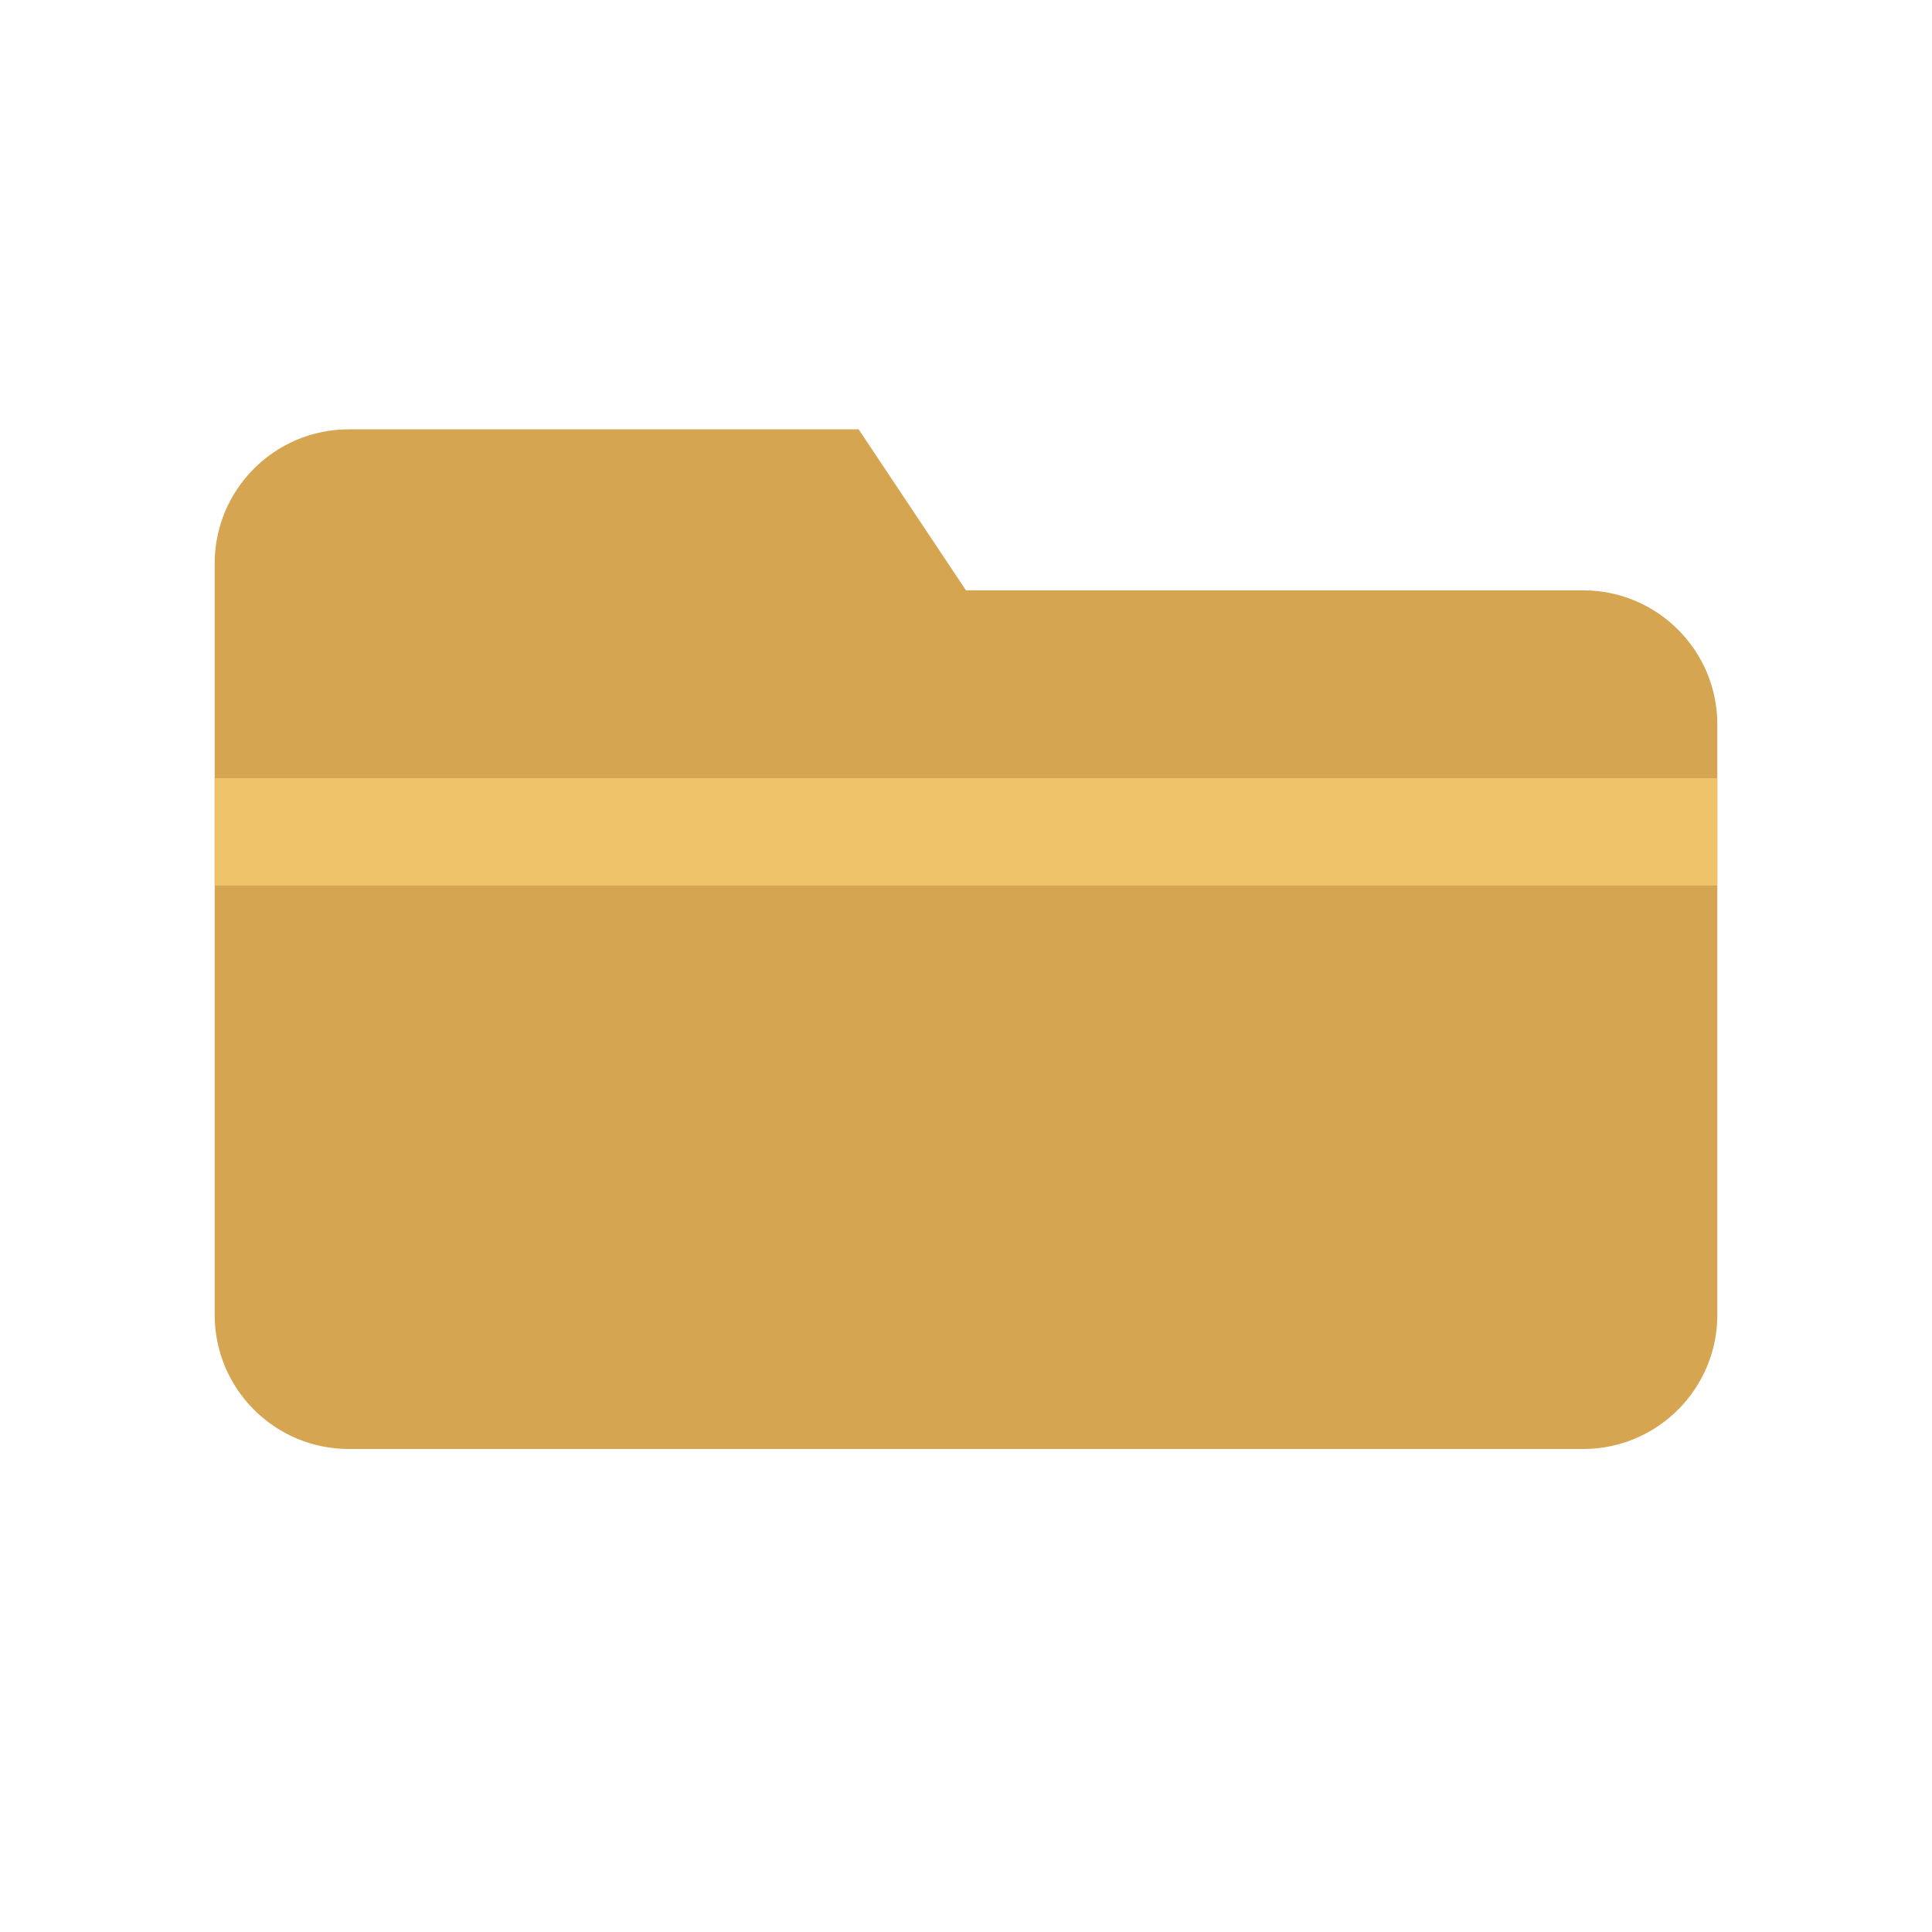
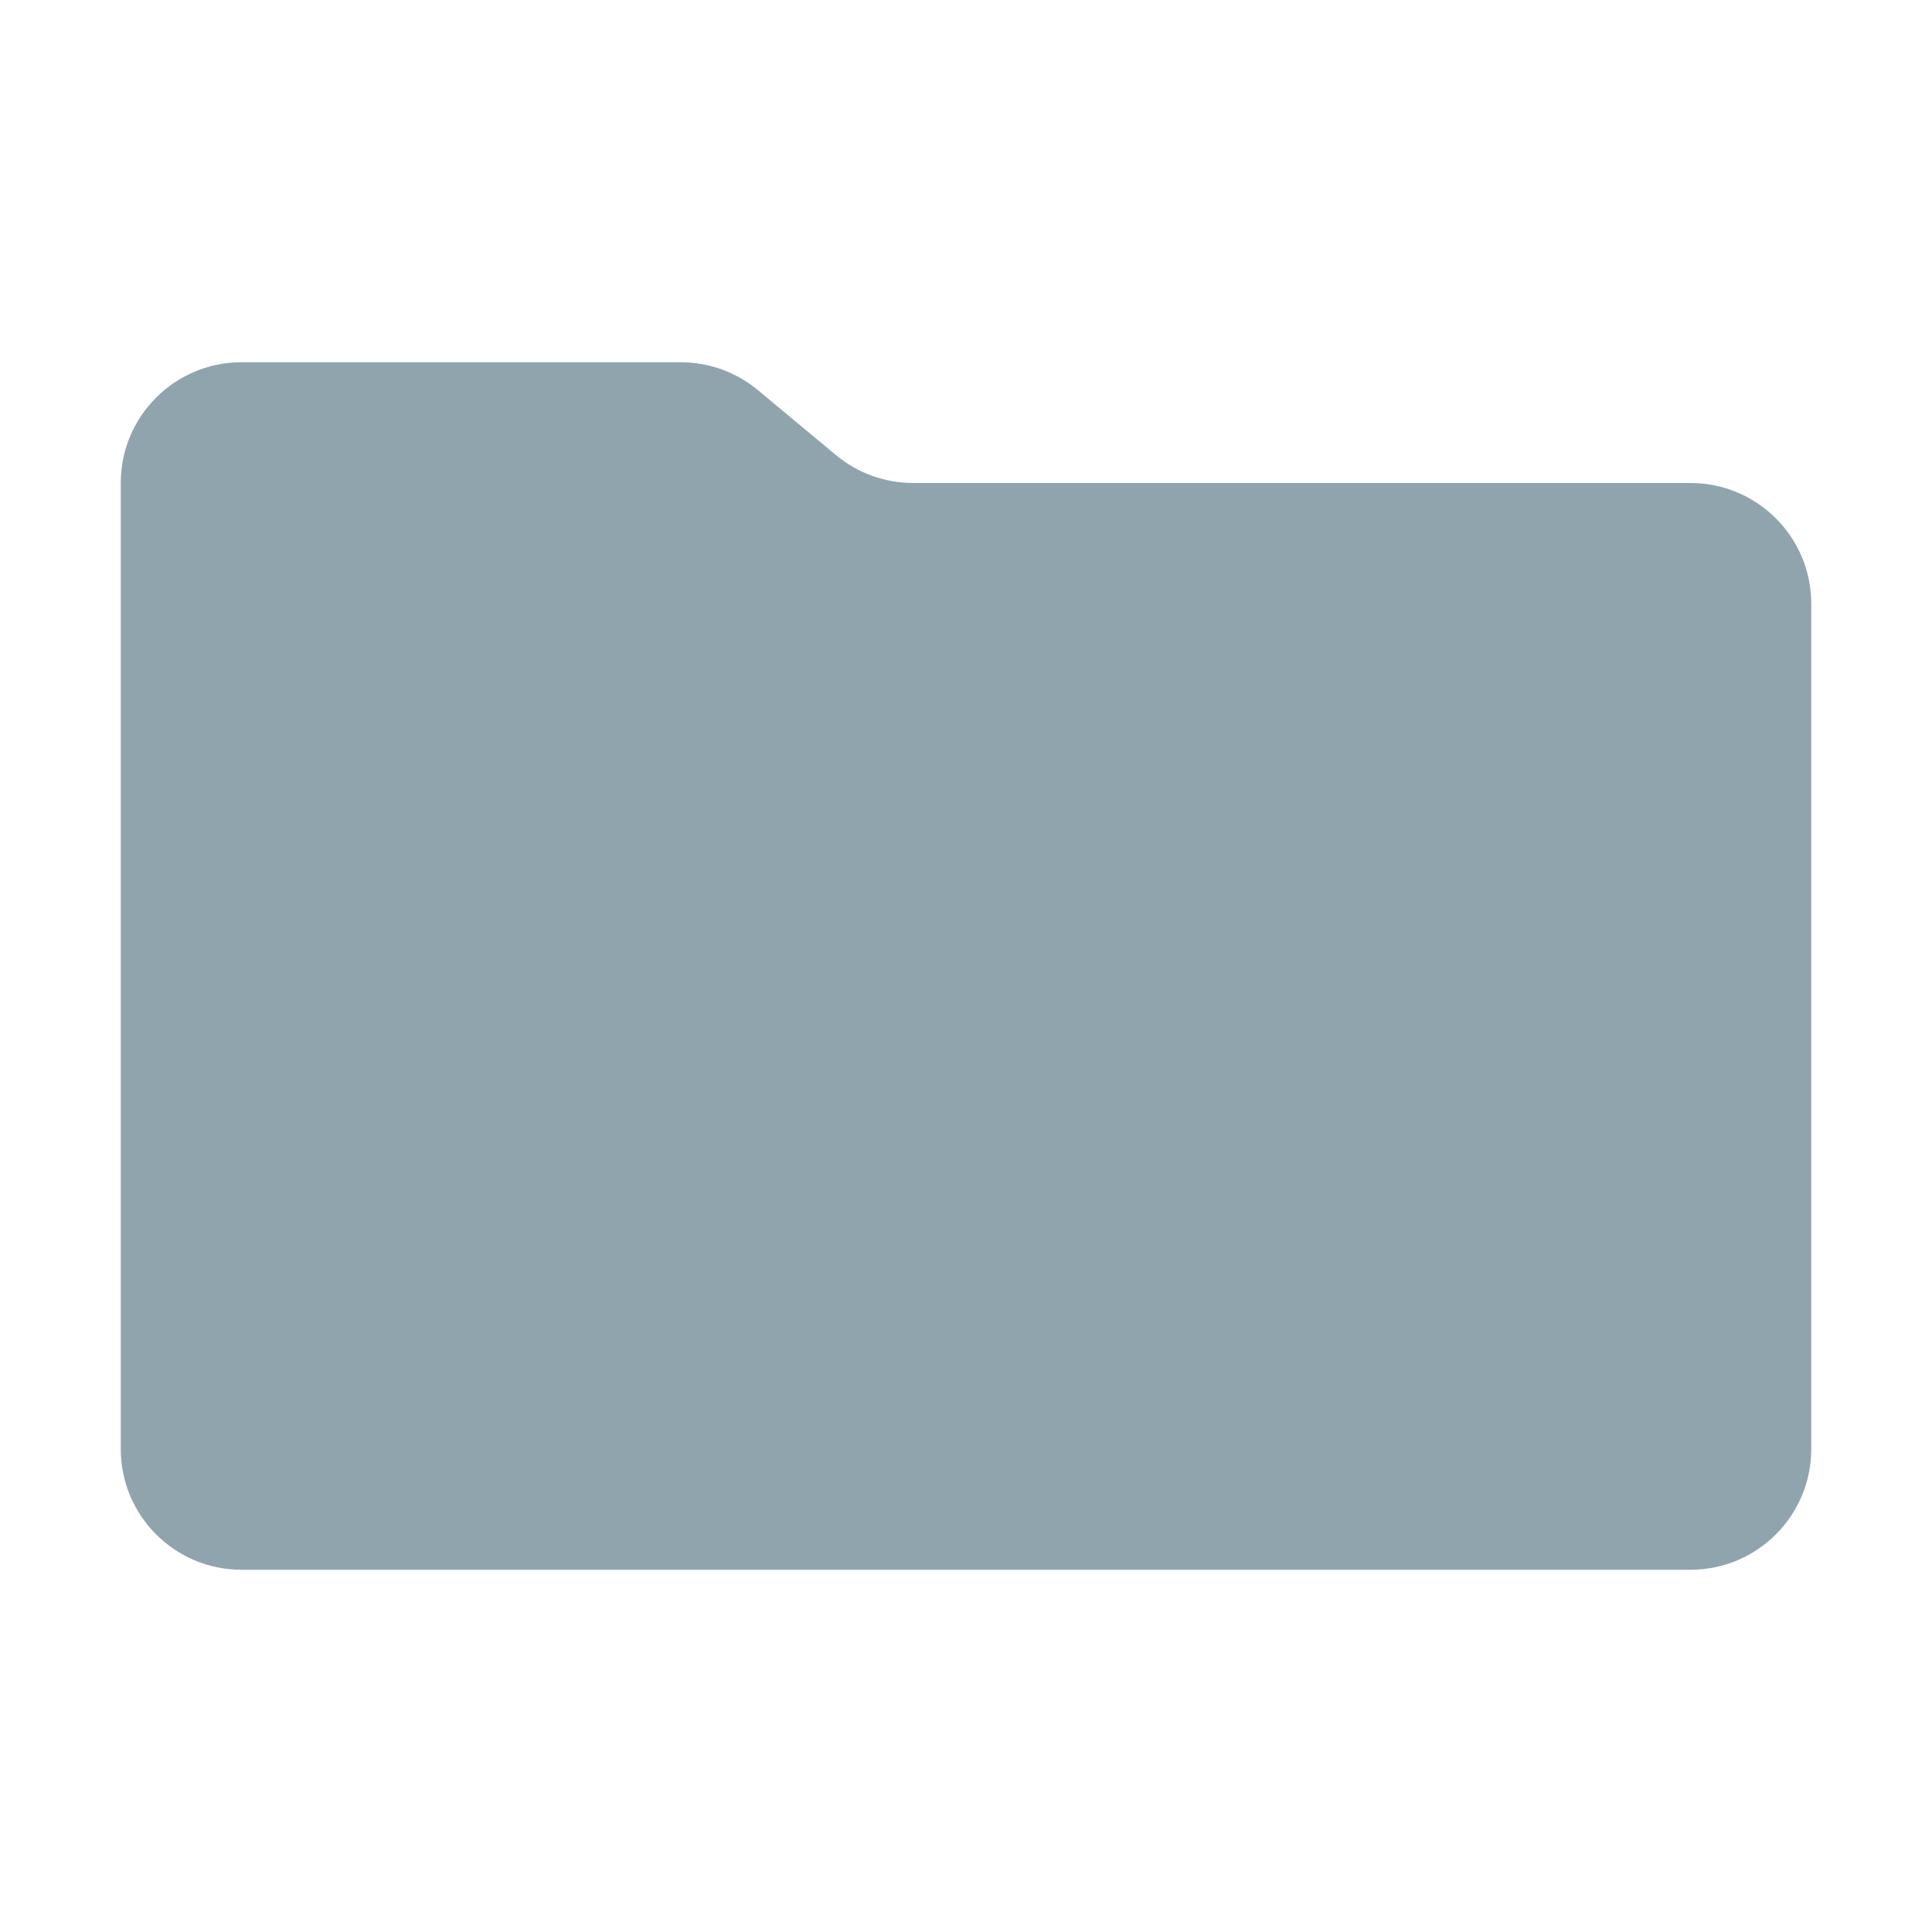
- <svg xmlns="http://www.w3.org/2000/svg" viewBox="0 0 36 36">
-   <path d="M4 10.5A2.5 2.5 0 0 1 6.5 8H16l2 3h11.5A2.5 2.5 0 0 1 32 13.5v11A2.5 2.5 0 0 1 29.5 27h-23A2.5 2.5 0 0 1 4 24.5z" fill="#d6a551" />
-   <path d="M4 14.5h28v2H4z" fill="#f2c86f" opacity="0.85" />
+ <svg xmlns="http://www.w3.org/2000/svg" viewBox="0 0 16 16">
+   <path d="m6.922 3.768-.644-.536A1 1 0 0 0 5.638 3H2a1 1 0 0 0-1 1v8a1 1 0 0 0 1 1h12a1 1 0 0 0 1-1V5a1 1 0 0 0-1-1H7.562a1 1 0 0 1-.64-.232" fill="#90a4ae" />
</svg>
